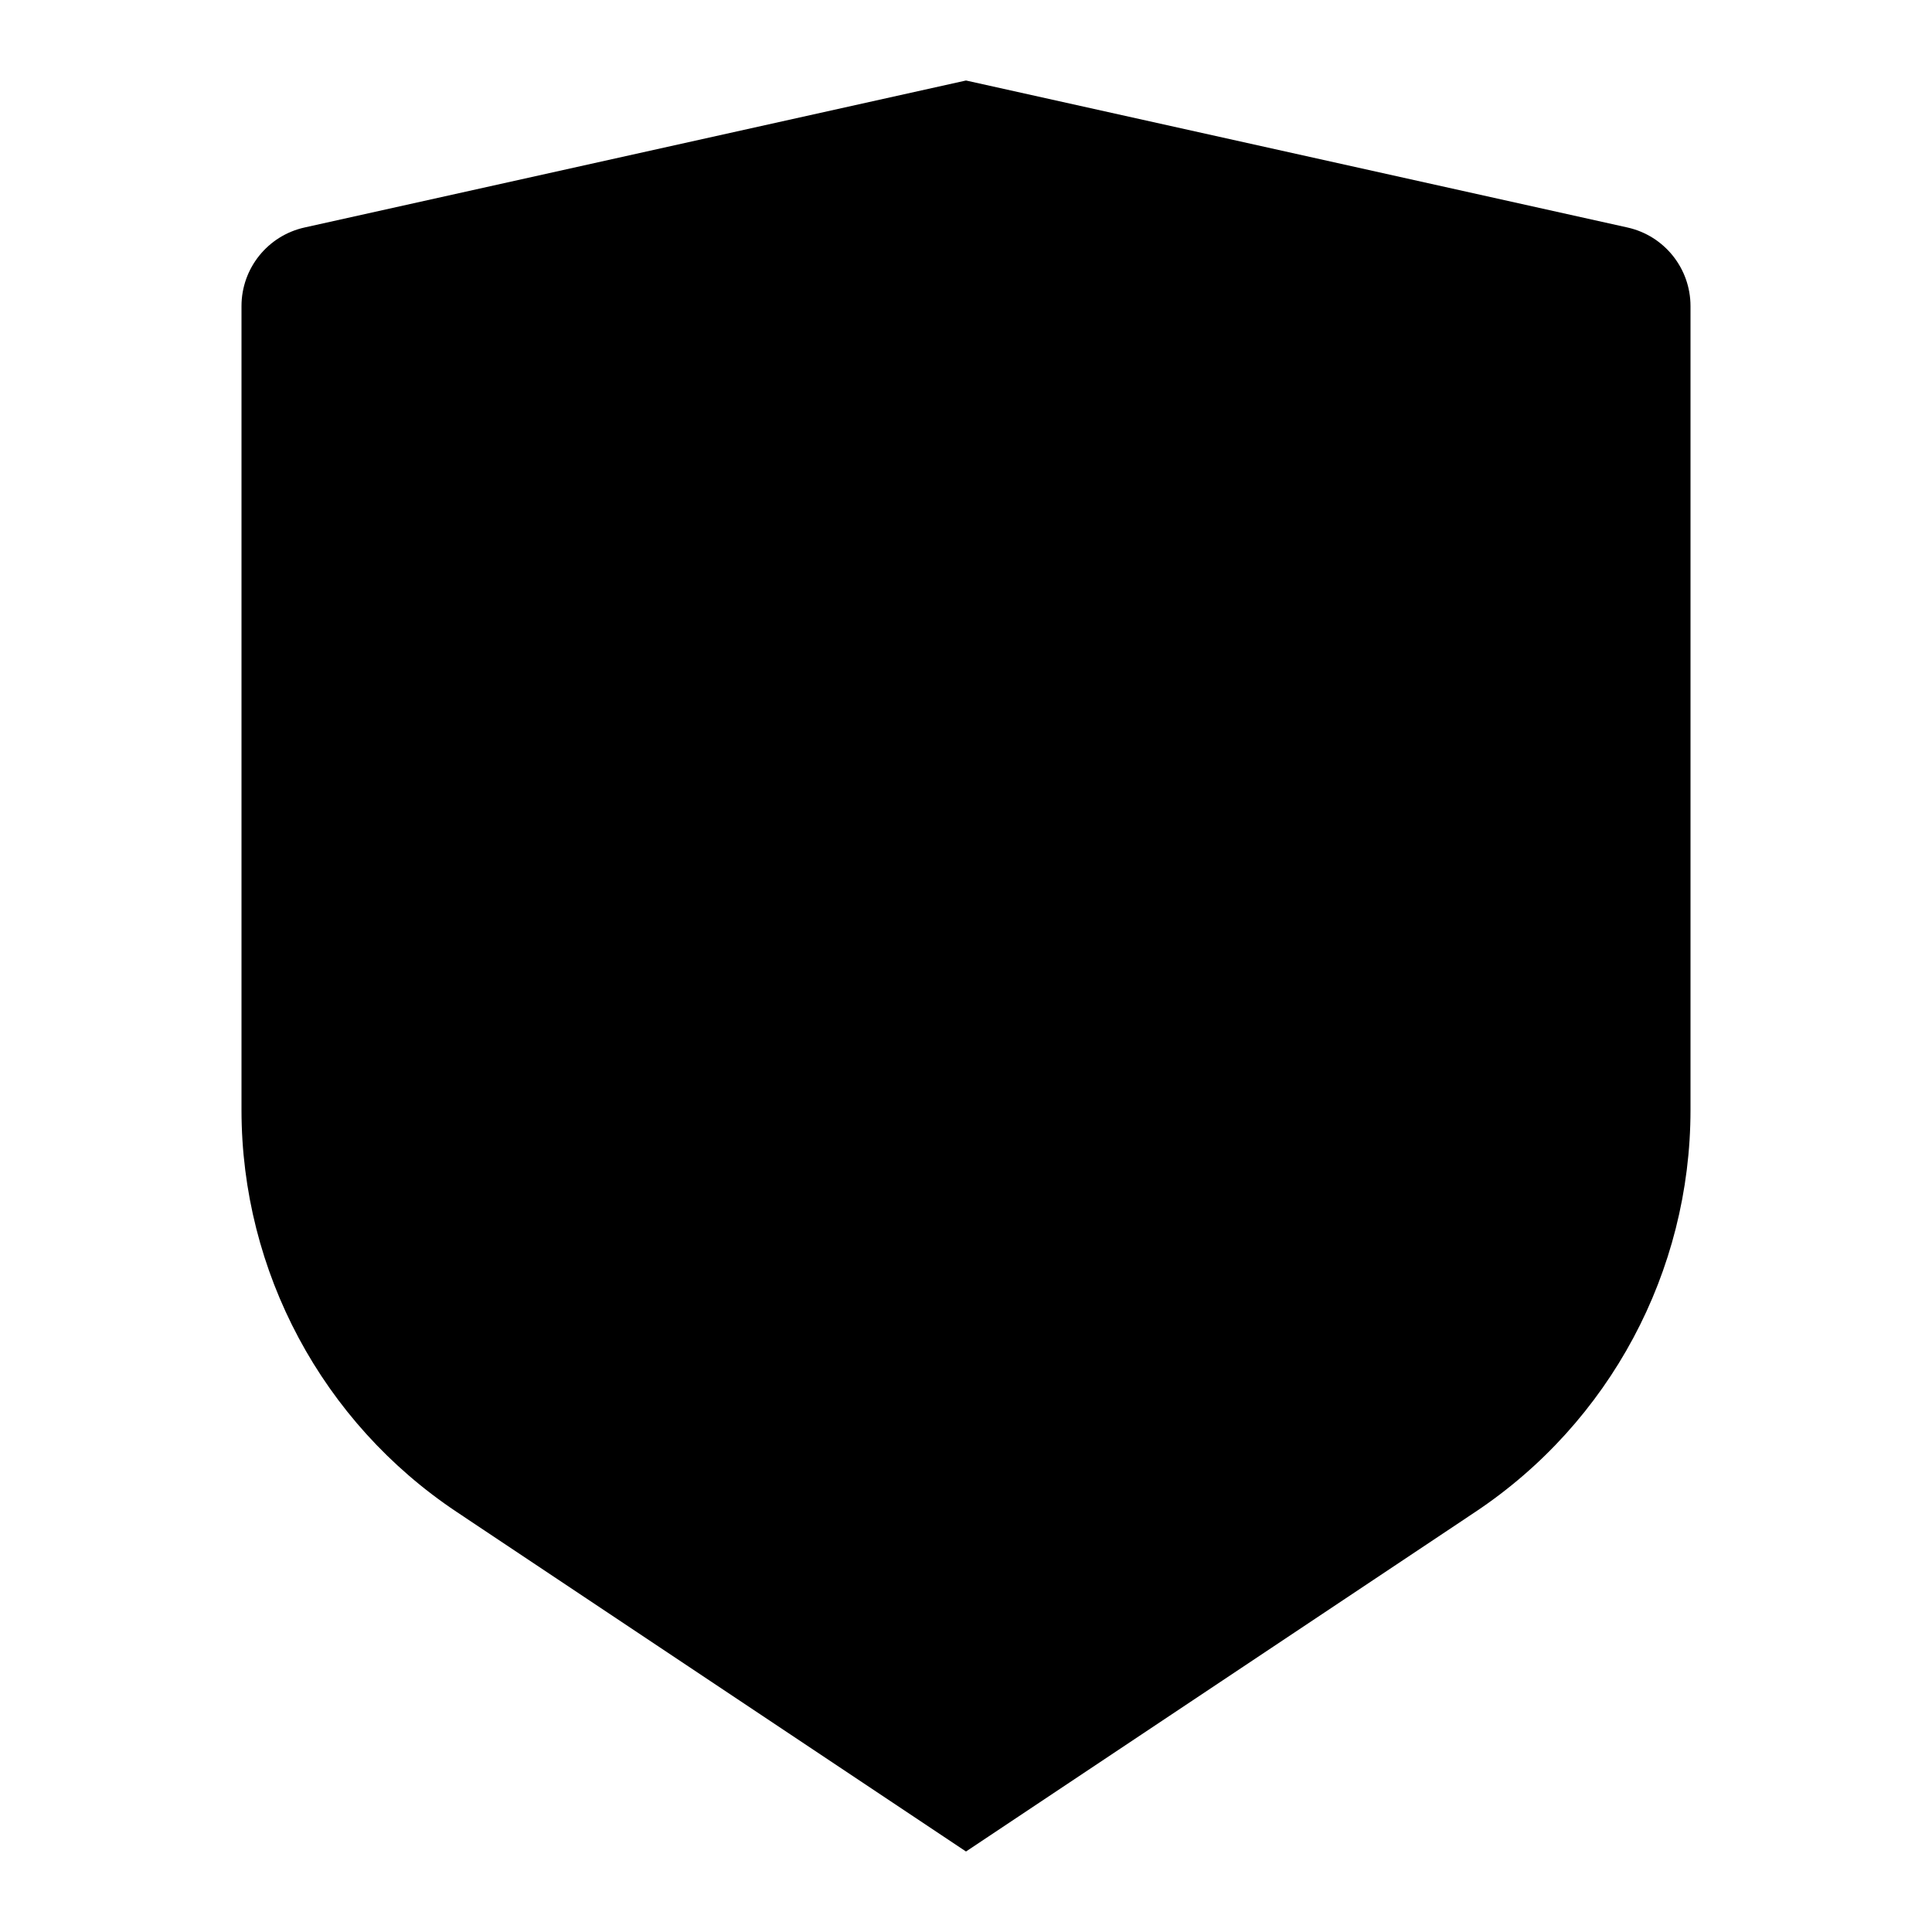
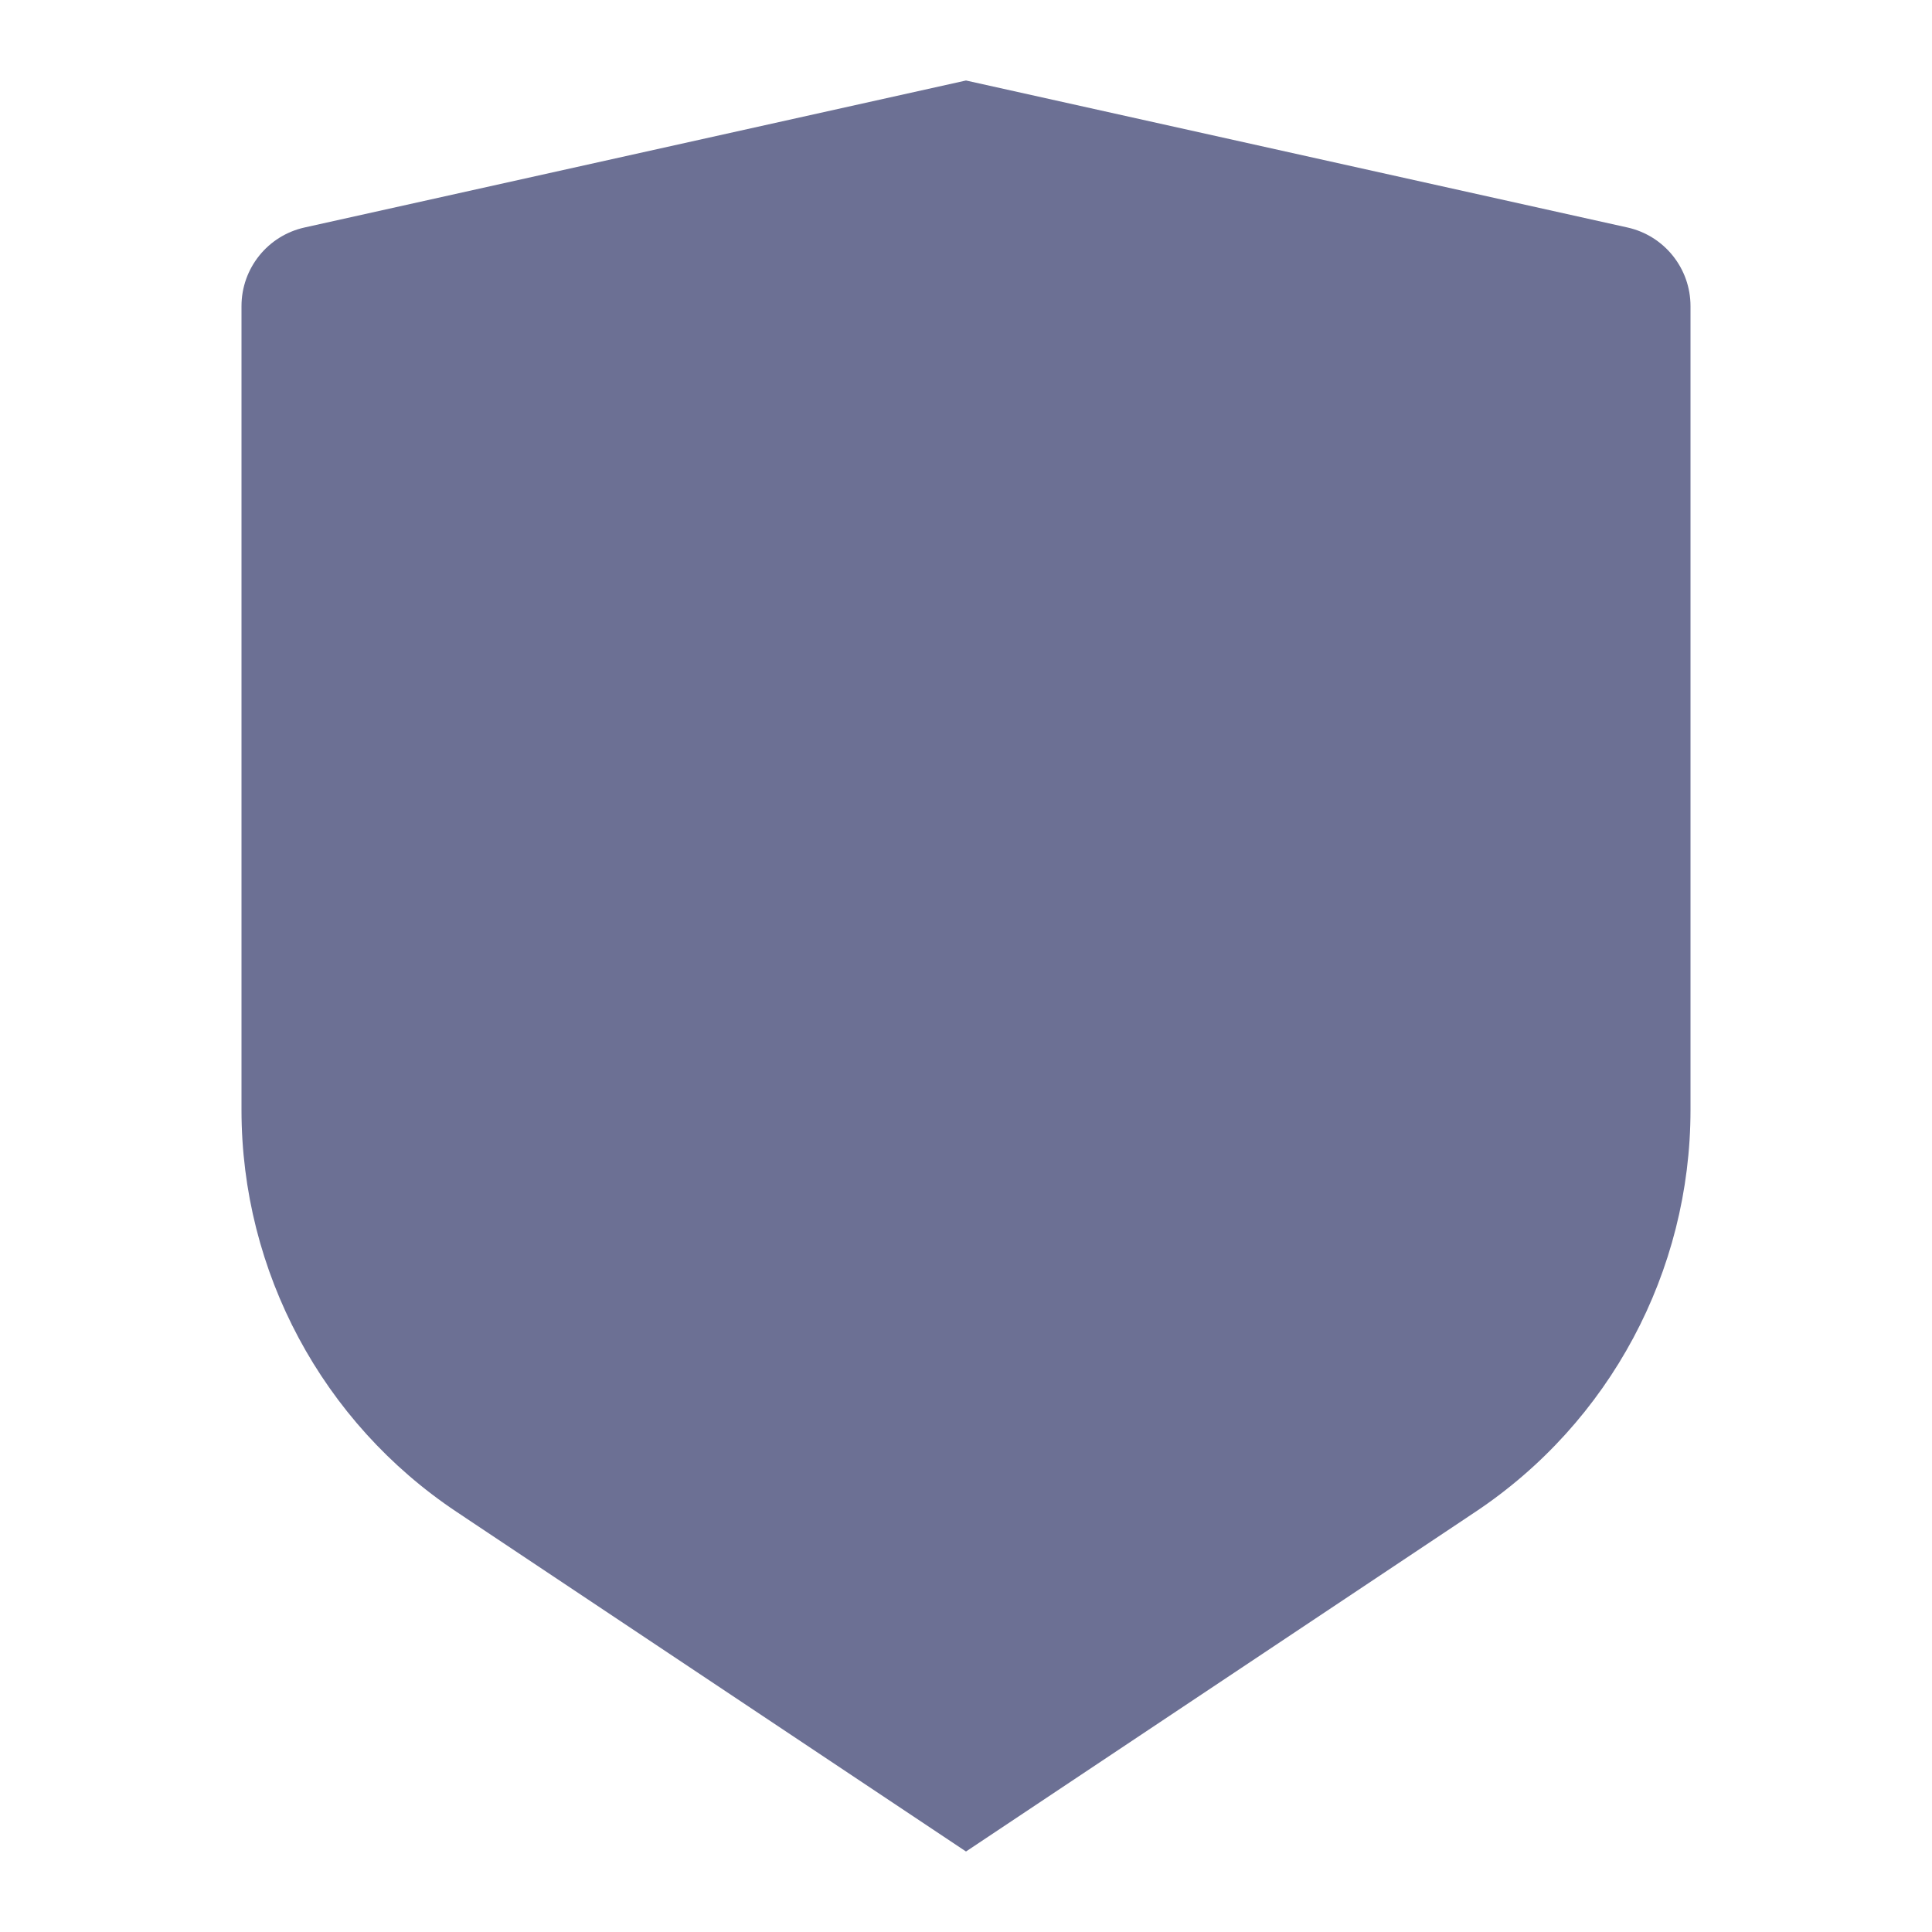
- <svg xmlns="http://www.w3.org/2000/svg" stroke="currentColor" fill="currentColor" stroke-width="0" viewBox="0 0 24 24" class="mantine-gnzaph mantine-Group-child" height="16" width="16">
+ <svg xmlns="http://www.w3.org/2000/svg" stroke="#6c7094" fill="#6c7094" stroke-width="0" viewBox="0 0 24 24" class="mantine-gnzaph mantine-Group-child" height="16" width="16">
  <g>
    <path fill="none" d="M0 0h24v24H0z" />
    <path d="M3.783 2.826L12 1l8.217 1.826a1 1 0 0 1 .783.976v9.987a6 6 0 0 1-2.672 4.992L12 23l-6.328-4.219A6 6 0 0 1 3 13.79V3.802a1 1 0 0 1 .783-.976z" />
  </g>
</svg>
